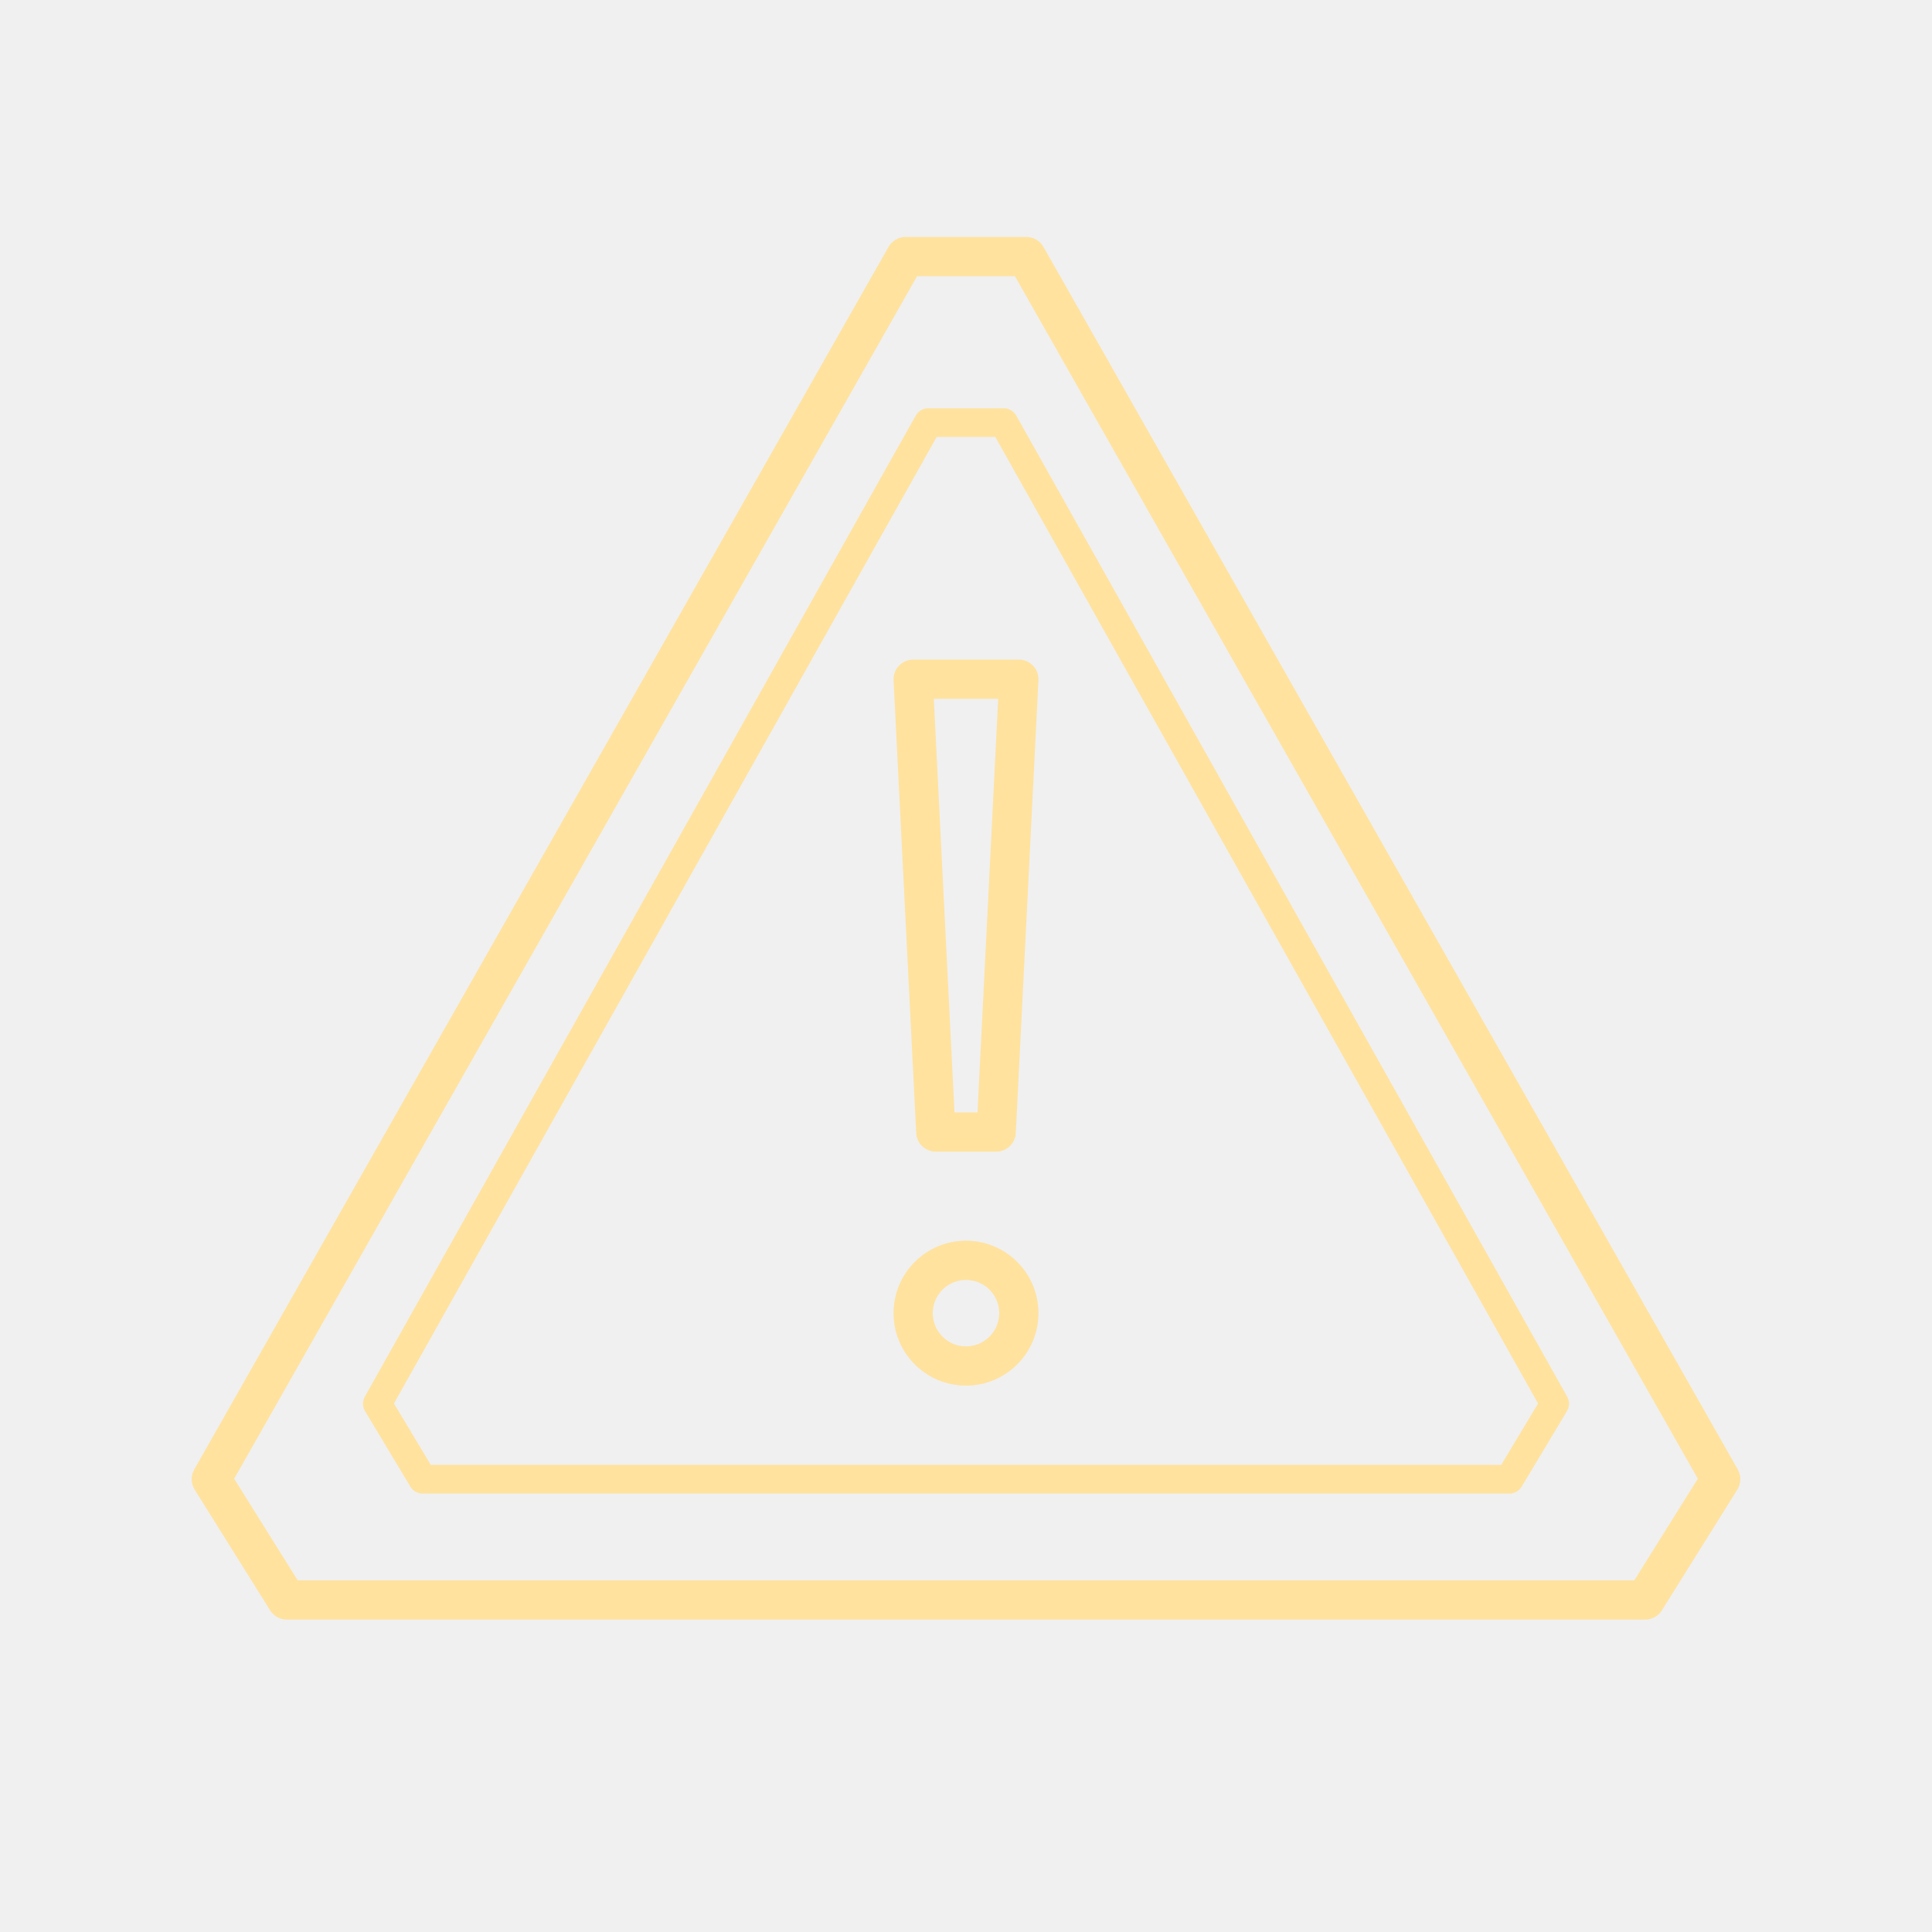
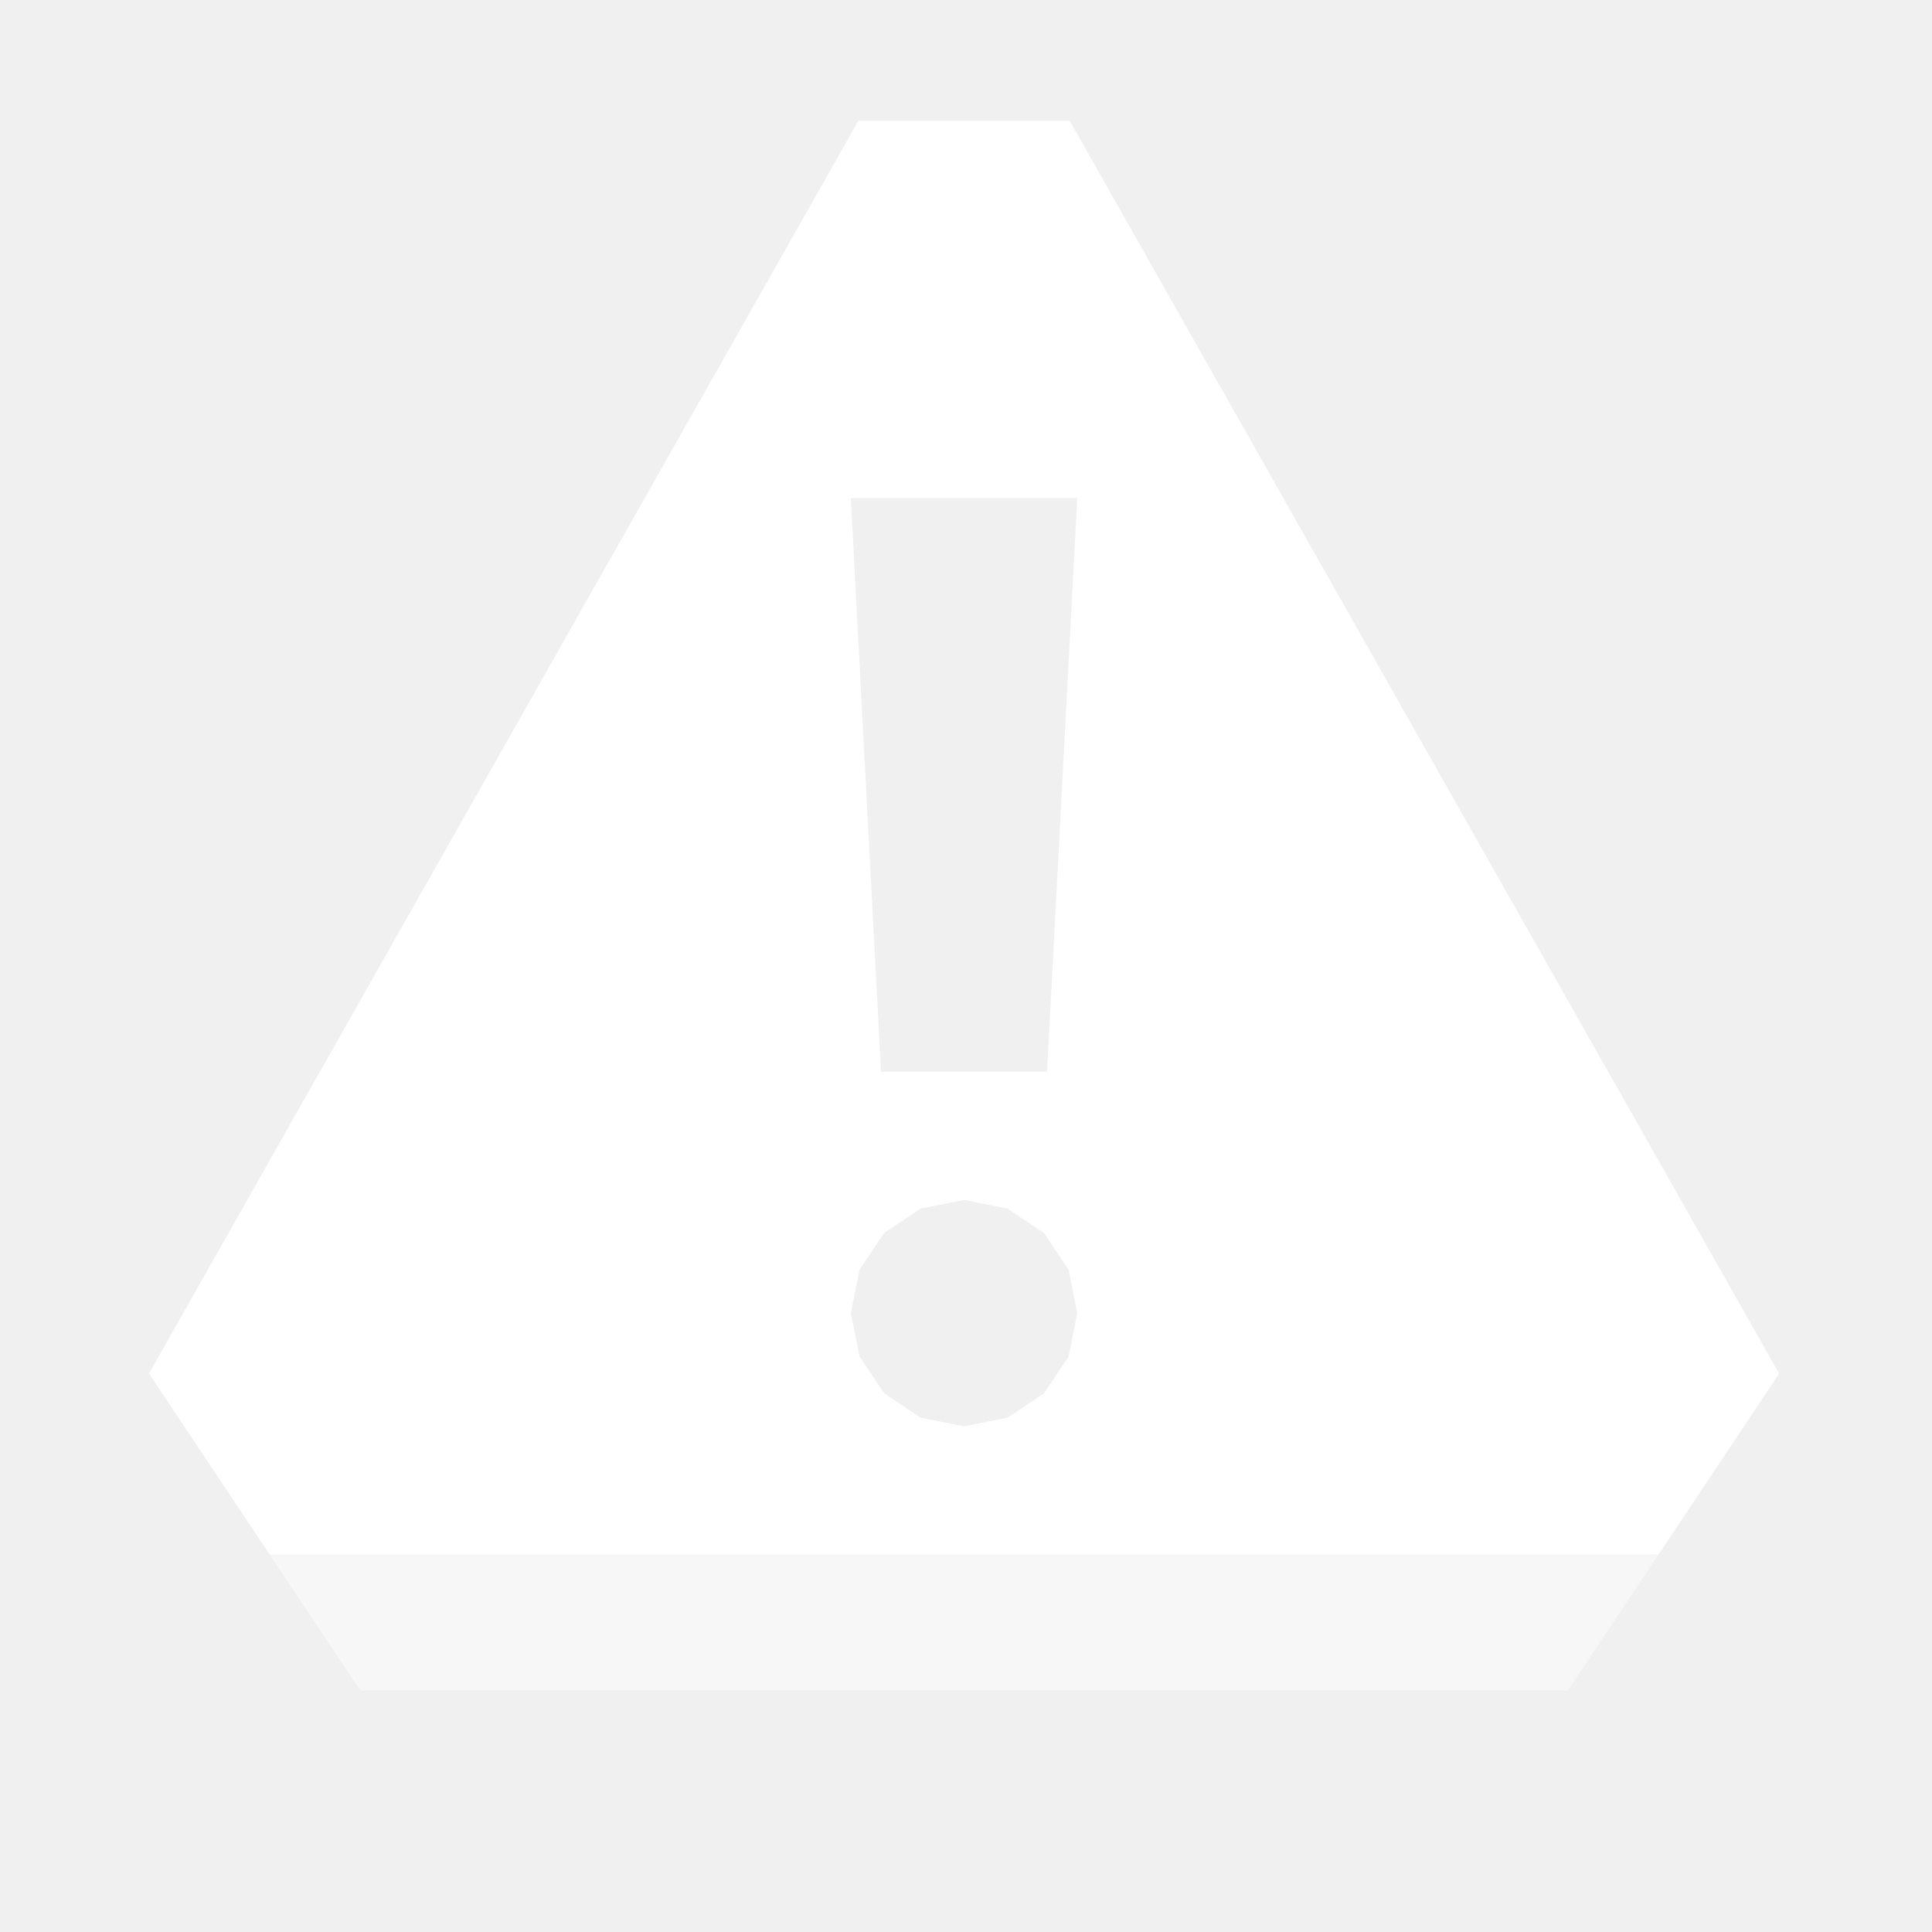
<svg xmlns="http://www.w3.org/2000/svg" width="256" height="256" viewBox="0 0 256 256">
-   <path d="M 120.00 34.00 L 136.00 34.00 L 228.00 196.00 L 218.00 212.00 L 38.00 212.00 L 28.00 196.00 Z" stroke="#FFE29E" stroke-width="5.20" stroke-linecap="round" stroke-linejoin="round" fill="none" />
-   <path d="M 123.00 56.00 L 133.00 56.00 L 206.00 186.00 L 200.00 196.00 L 56.00 196.00 L 50.00 186.00 Z" stroke="#FFE29E" stroke-width="3.80" stroke-linecap="round" stroke-linejoin="round" fill="none" />
-   <path d="M 121.00 90.00 L 135.00 90.00 L 132.00 150.00 L 124.00 150.00 Z" stroke="#FFE29E" stroke-width="5.20" stroke-linecap="round" stroke-linejoin="round" fill="none" />
-   <circle cx="128.00" cy="174.00" r="7.00" stroke="#FFE29E" stroke-width="5.20" fill="none" />
+   <g fill="#FFFFFF" fill-opacity="0.45" fill-rule="evenodd">
+     <path d="M 35.74 206.00 L 219.74 206.00 L 207.74 224.00 L 47.74 224.00 Z" stroke="none" stroke-width="4.00" />
+   </g>
+   <g fill="#FFFFFF" fill-rule="evenodd">
+     <path d="M 113.74 16.00 L 141.74 16.00 L 235.74 182.00 L 219.74 206.00 L 35.74 206.00 L 19.74 182.00 Z M 112.74 66.00 L 142.74 66.00 L 138.74 142.00 L 116.74 142.00 Z M 127.74 159.00 L 133.48 160.14 L 138.35 163.39 L 141.60 168.26 L 142.74 174.00 L 141.60 179.74 L 138.35 184.61 L 133.48 187.86 L 127.74 189.00 L 122.00 187.86 L 117.14 184.61 L 113.89 179.74 L 112.74 174.00 L 113.89 168.26 L 117.14 163.39 L 122.00 160.14 Z" stroke="none" stroke-width="11.50" />
+   </g>
</svg>
